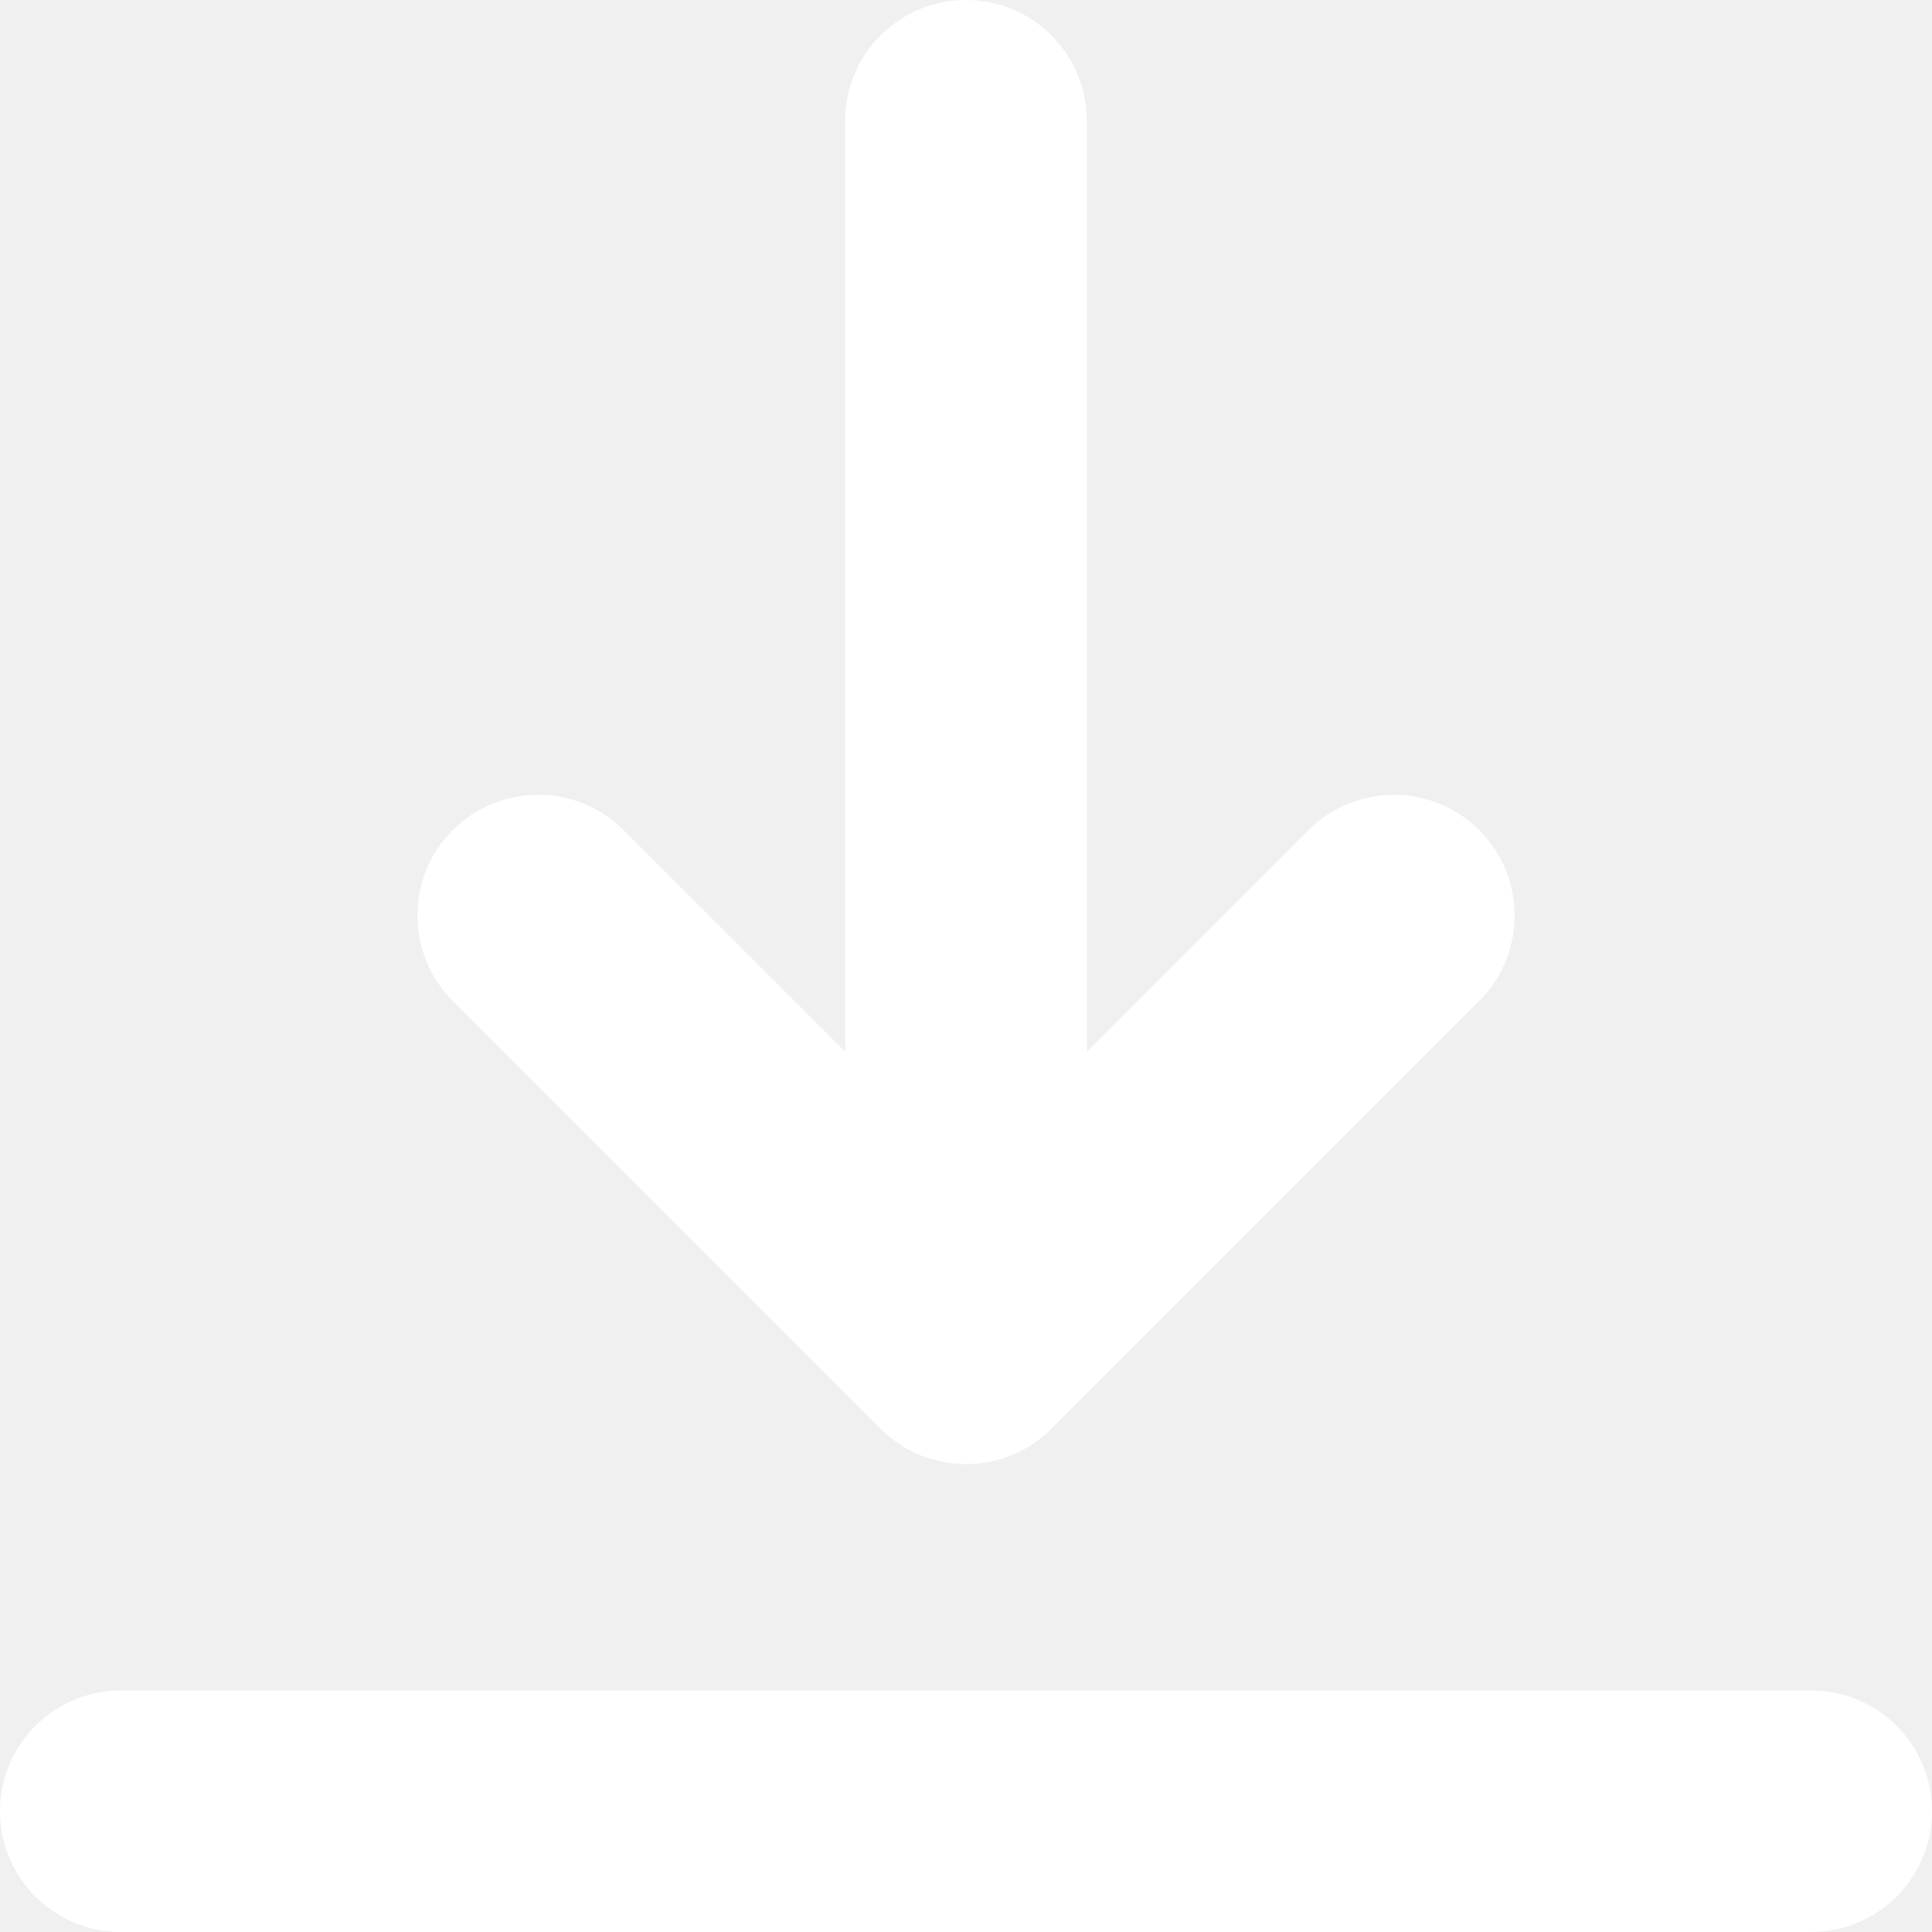
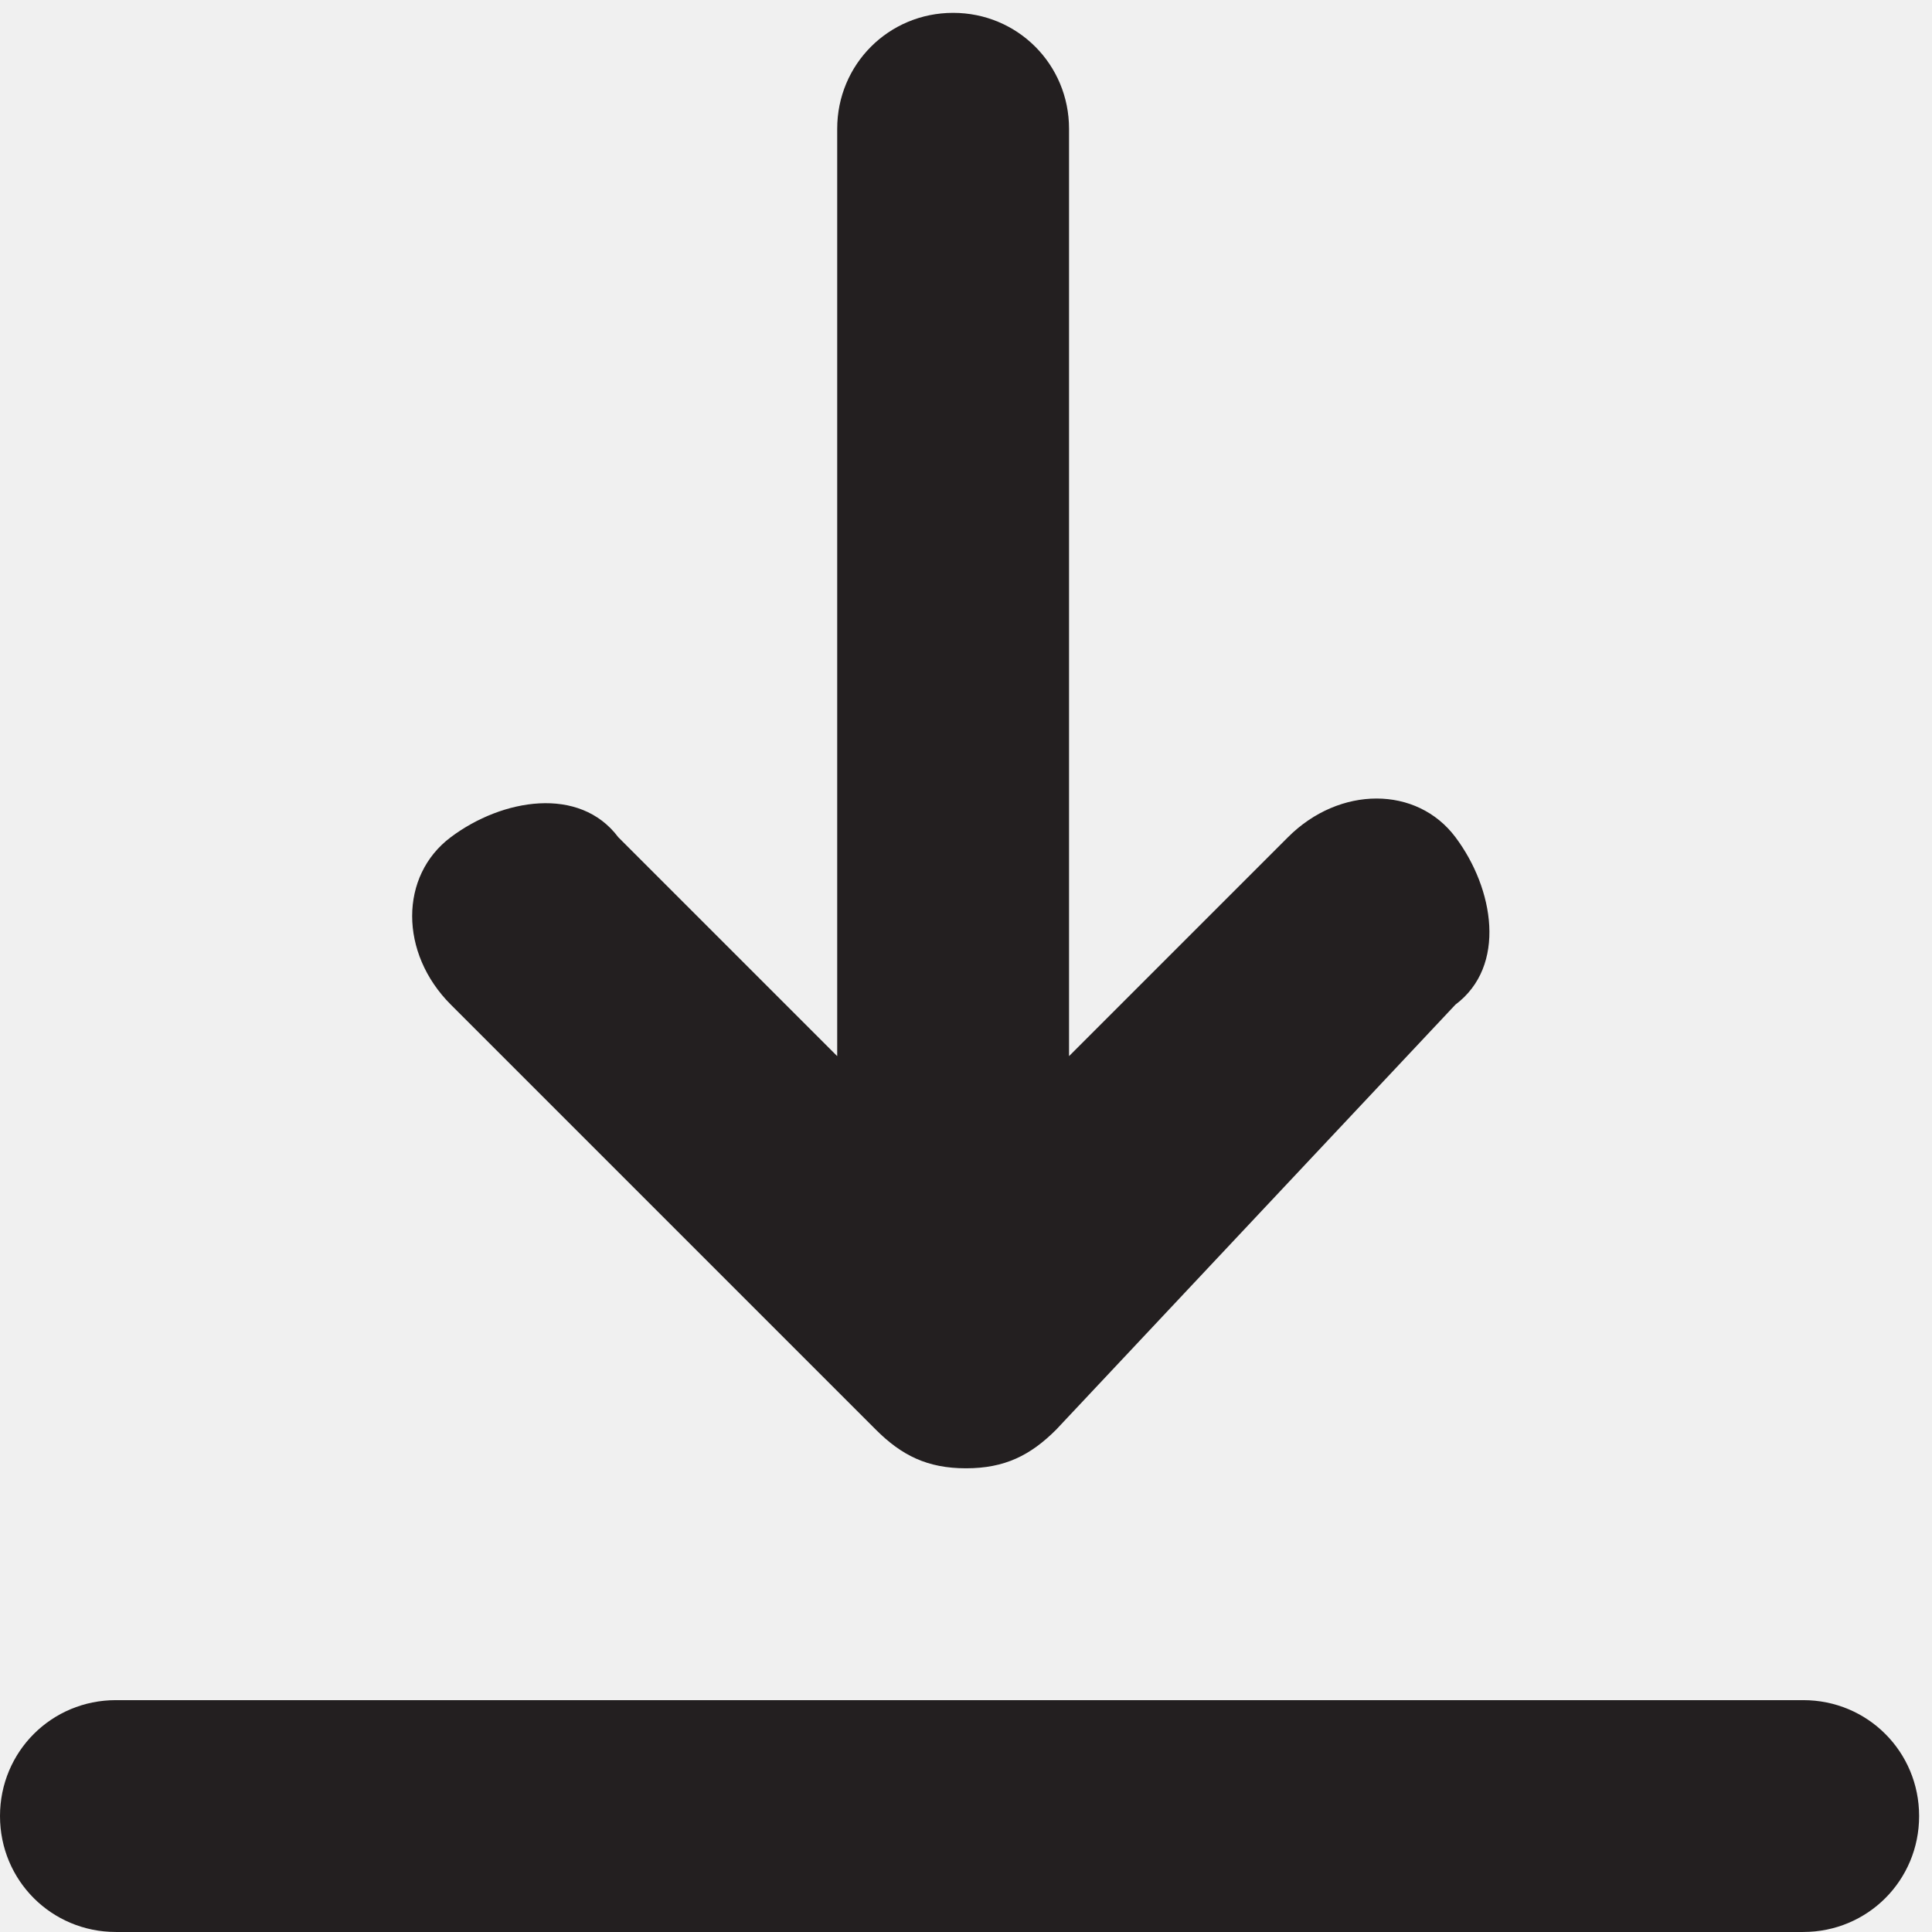
- <svg xmlns="http://www.w3.org/2000/svg" width="15" height="15" viewBox="0 0 15 15" fill="#0e1c32">
-   <path d="M0 14.062C0 14.58 0.42 15 0.938 15H14.062C14.58 15 15 14.58 15 14.062C15 13.545 14.58 13.125 14.062 13.125H0.938C0.42 13.125 0 13.545 0 14.062ZM8.163 11.093C7.98 11.276 7.74 11.367 7.5 11.367C7.26 11.367 7.02 11.276 6.837 11.093L3.515 7.771C3.149 7.405 3.149 6.811 3.515 6.445C3.882 6.079 4.475 6.079 4.841 6.445L6.562 8.166V0.938C6.562 0.42 6.982 0 7.5 0C8.018 0 8.438 0.42 8.438 0.938V8.166L10.159 6.445C10.525 6.079 11.118 6.079 11.485 6.445C11.851 6.811 11.851 7.405 11.485 7.771L8.163 11.093Z" fill="white" />
+ <svg xmlns="http://www.w3.org/2000/svg" version="1.1" id="Layer_1" x="0px" y="0px" viewBox="-7079 7079.2 15 15" enable-background="new -7079 7079.2 15 15" xml:space="preserve">
+   <path fill="#231F20" d="M-7079,7093.3c0,0.5,0.4,0.9,0.9,0.9h13.1c0.5,0,0.9-0.4,0.9-0.9s-0.4-0.9-0.9-0.9h-13.1  C-7078.6,7092.4-7079,7092.8-7079,7093.3z M-7070.8,7090.3c-0.2,0.2-0.4,0.3-0.7,0.3s-0.5-0.1-0.7-0.3l-3.3-3.3  c-0.4-0.4-0.4-1,0-1.3s1-0.4,1.3,0l1.7,1.7v-7.2c0-0.5,0.4-0.9,0.9-0.9s0.9,0.4,0.9,0.9v7.2l1.7-1.7c0.4-0.4,1-0.4,1.3,0  s0.4,1,0,1.3L-7070.8,7090.3z" />
</svg>
